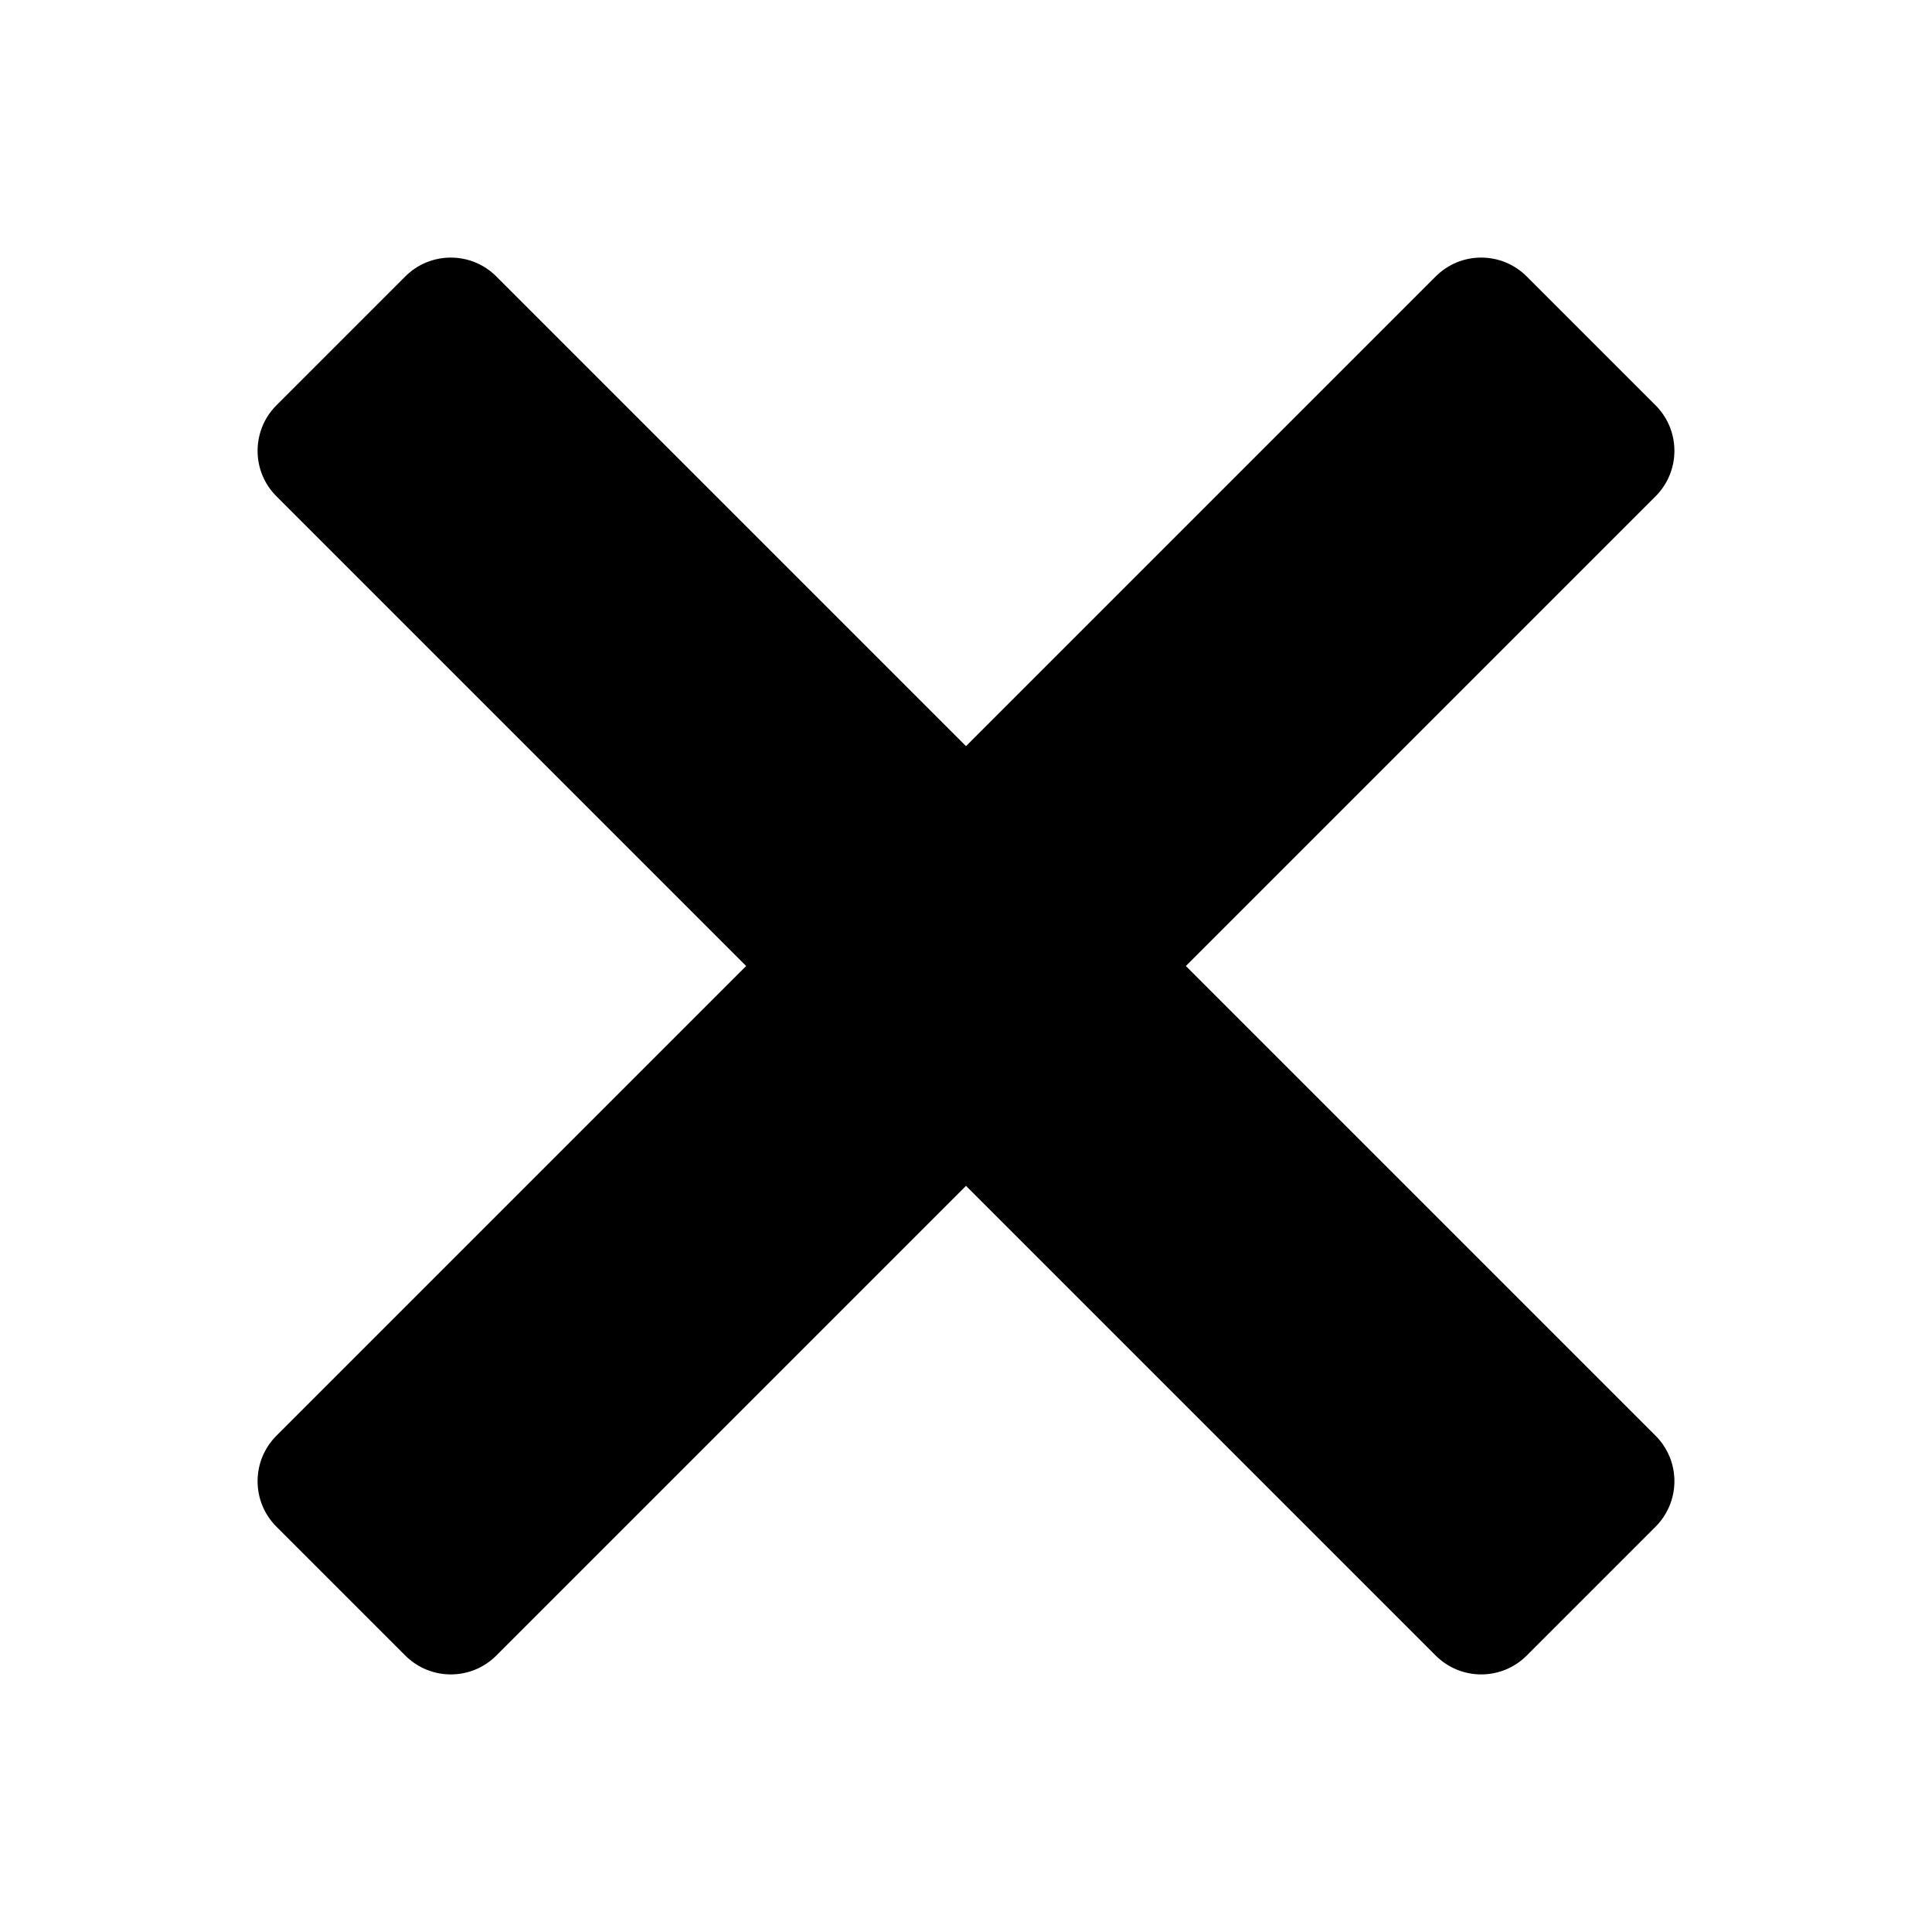
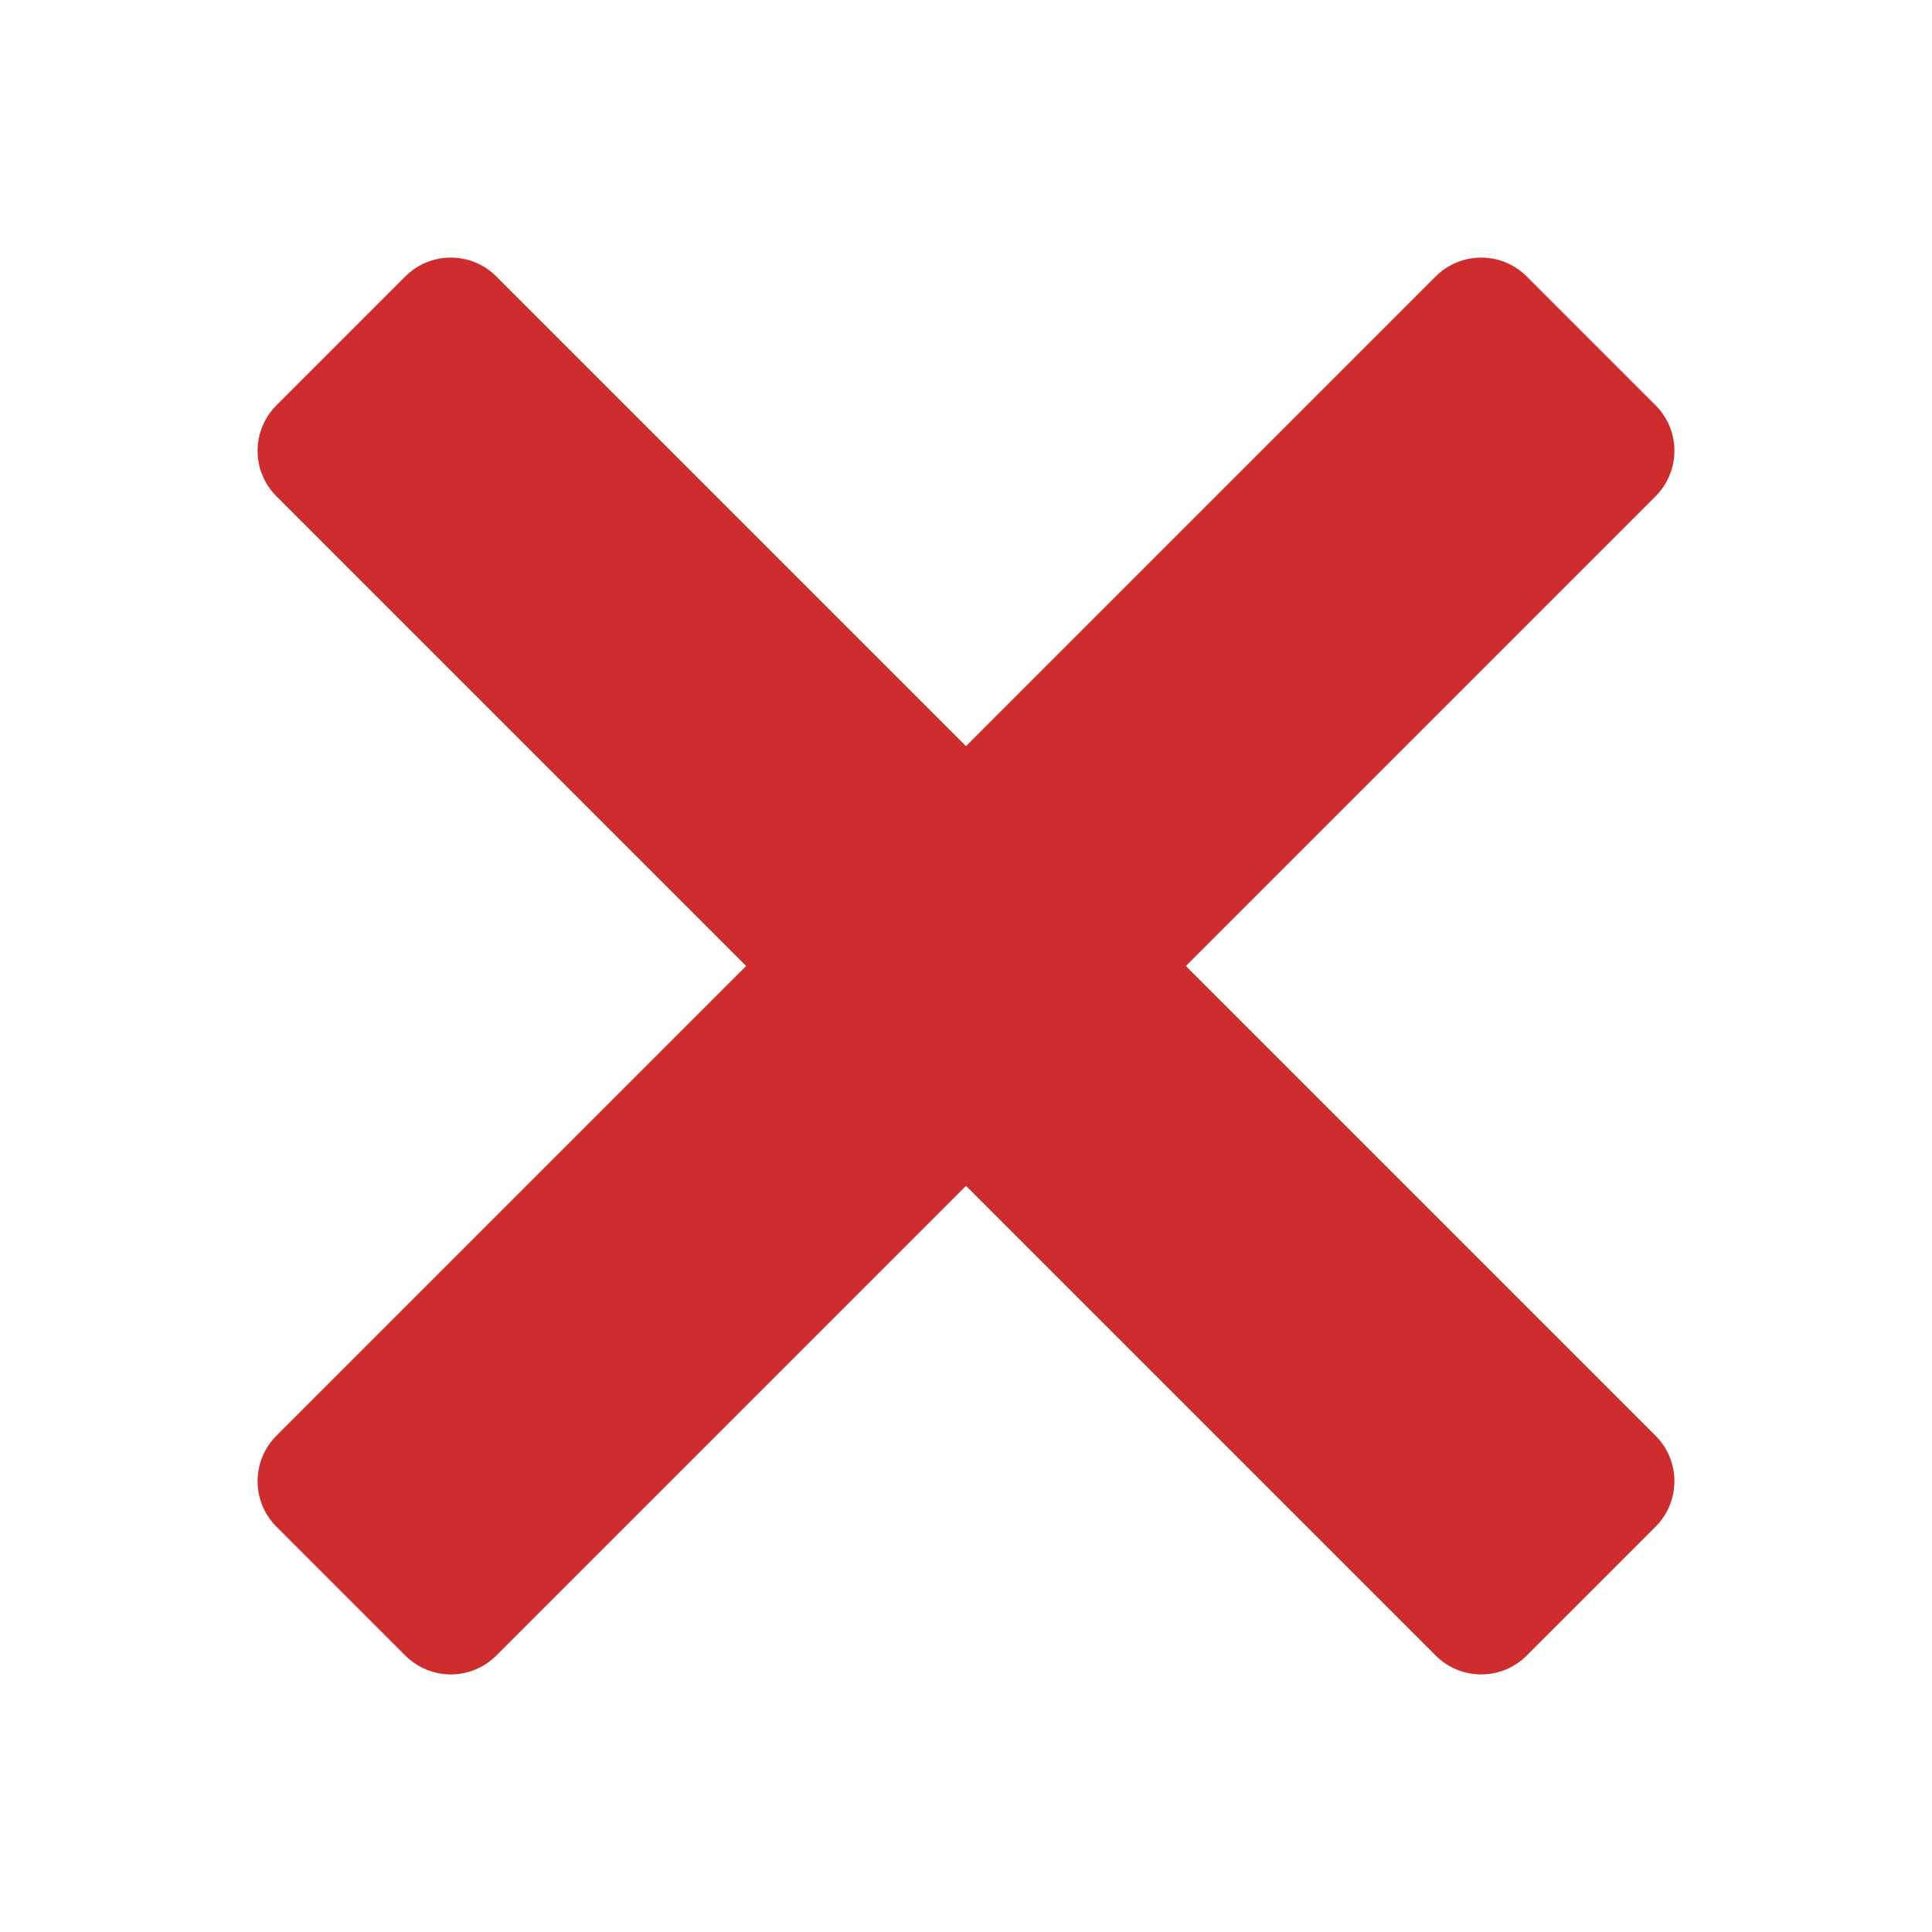
<svg xmlns="http://www.w3.org/2000/svg" viewBox="0 0 30 30" width="30px" height="30px">
-   <path d="M 7 4 C 6.744 4 6.488 4.097 6.293 4.293 L 4.293 6.293 C 3.902 6.684 3.902 7.317 4.293 7.707 L 11.586 15 L 4.293 22.293 C 3.902 22.684 3.902 23.317 4.293 23.707 L 6.293 25.707 C 6.684 26.098 7.317 26.098 7.707 25.707 L 15 18.414 L 22.293 25.707 C 22.683 26.098 23.317 26.098 23.707 25.707 L 25.707 23.707 C 26.098 23.316 26.098 22.683 25.707 22.293 L 18.414 15 L 25.707 7.707 C 26.098 7.317 26.098 6.683 25.707 6.293 L 23.707 4.293 C 23.316 3.902 22.683 3.902 22.293 4.293 L 15 11.586 L 7.707 4.293 C 7.512 4.097 7.256 4 7 4 z" />
+   <path fill="#cf2d2d" d="M 7 4 C 6.744 4 6.488 4.097 6.293 4.293 L 4.293 6.293 C 3.902 6.684 3.902 7.317 4.293 7.707 L 11.586 15 L 4.293 22.293 C 3.902 22.684 3.902 23.317 4.293 23.707 L 6.293 25.707 C 6.684 26.098 7.317 26.098 7.707 25.707 L 15 18.414 L 22.293 25.707 C 22.683 26.098 23.317 26.098 23.707 25.707 L 25.707 23.707 C 26.098 23.316 26.098 22.683 25.707 22.293 L 18.414 15 L 25.707 7.707 C 26.098 7.317 26.098 6.683 25.707 6.293 L 23.707 4.293 C 23.316 3.902 22.683 3.902 22.293 4.293 L 15 11.586 L 7.707 4.293 C 7.512 4.097 7.256 4 7 4 z" />
</svg>
